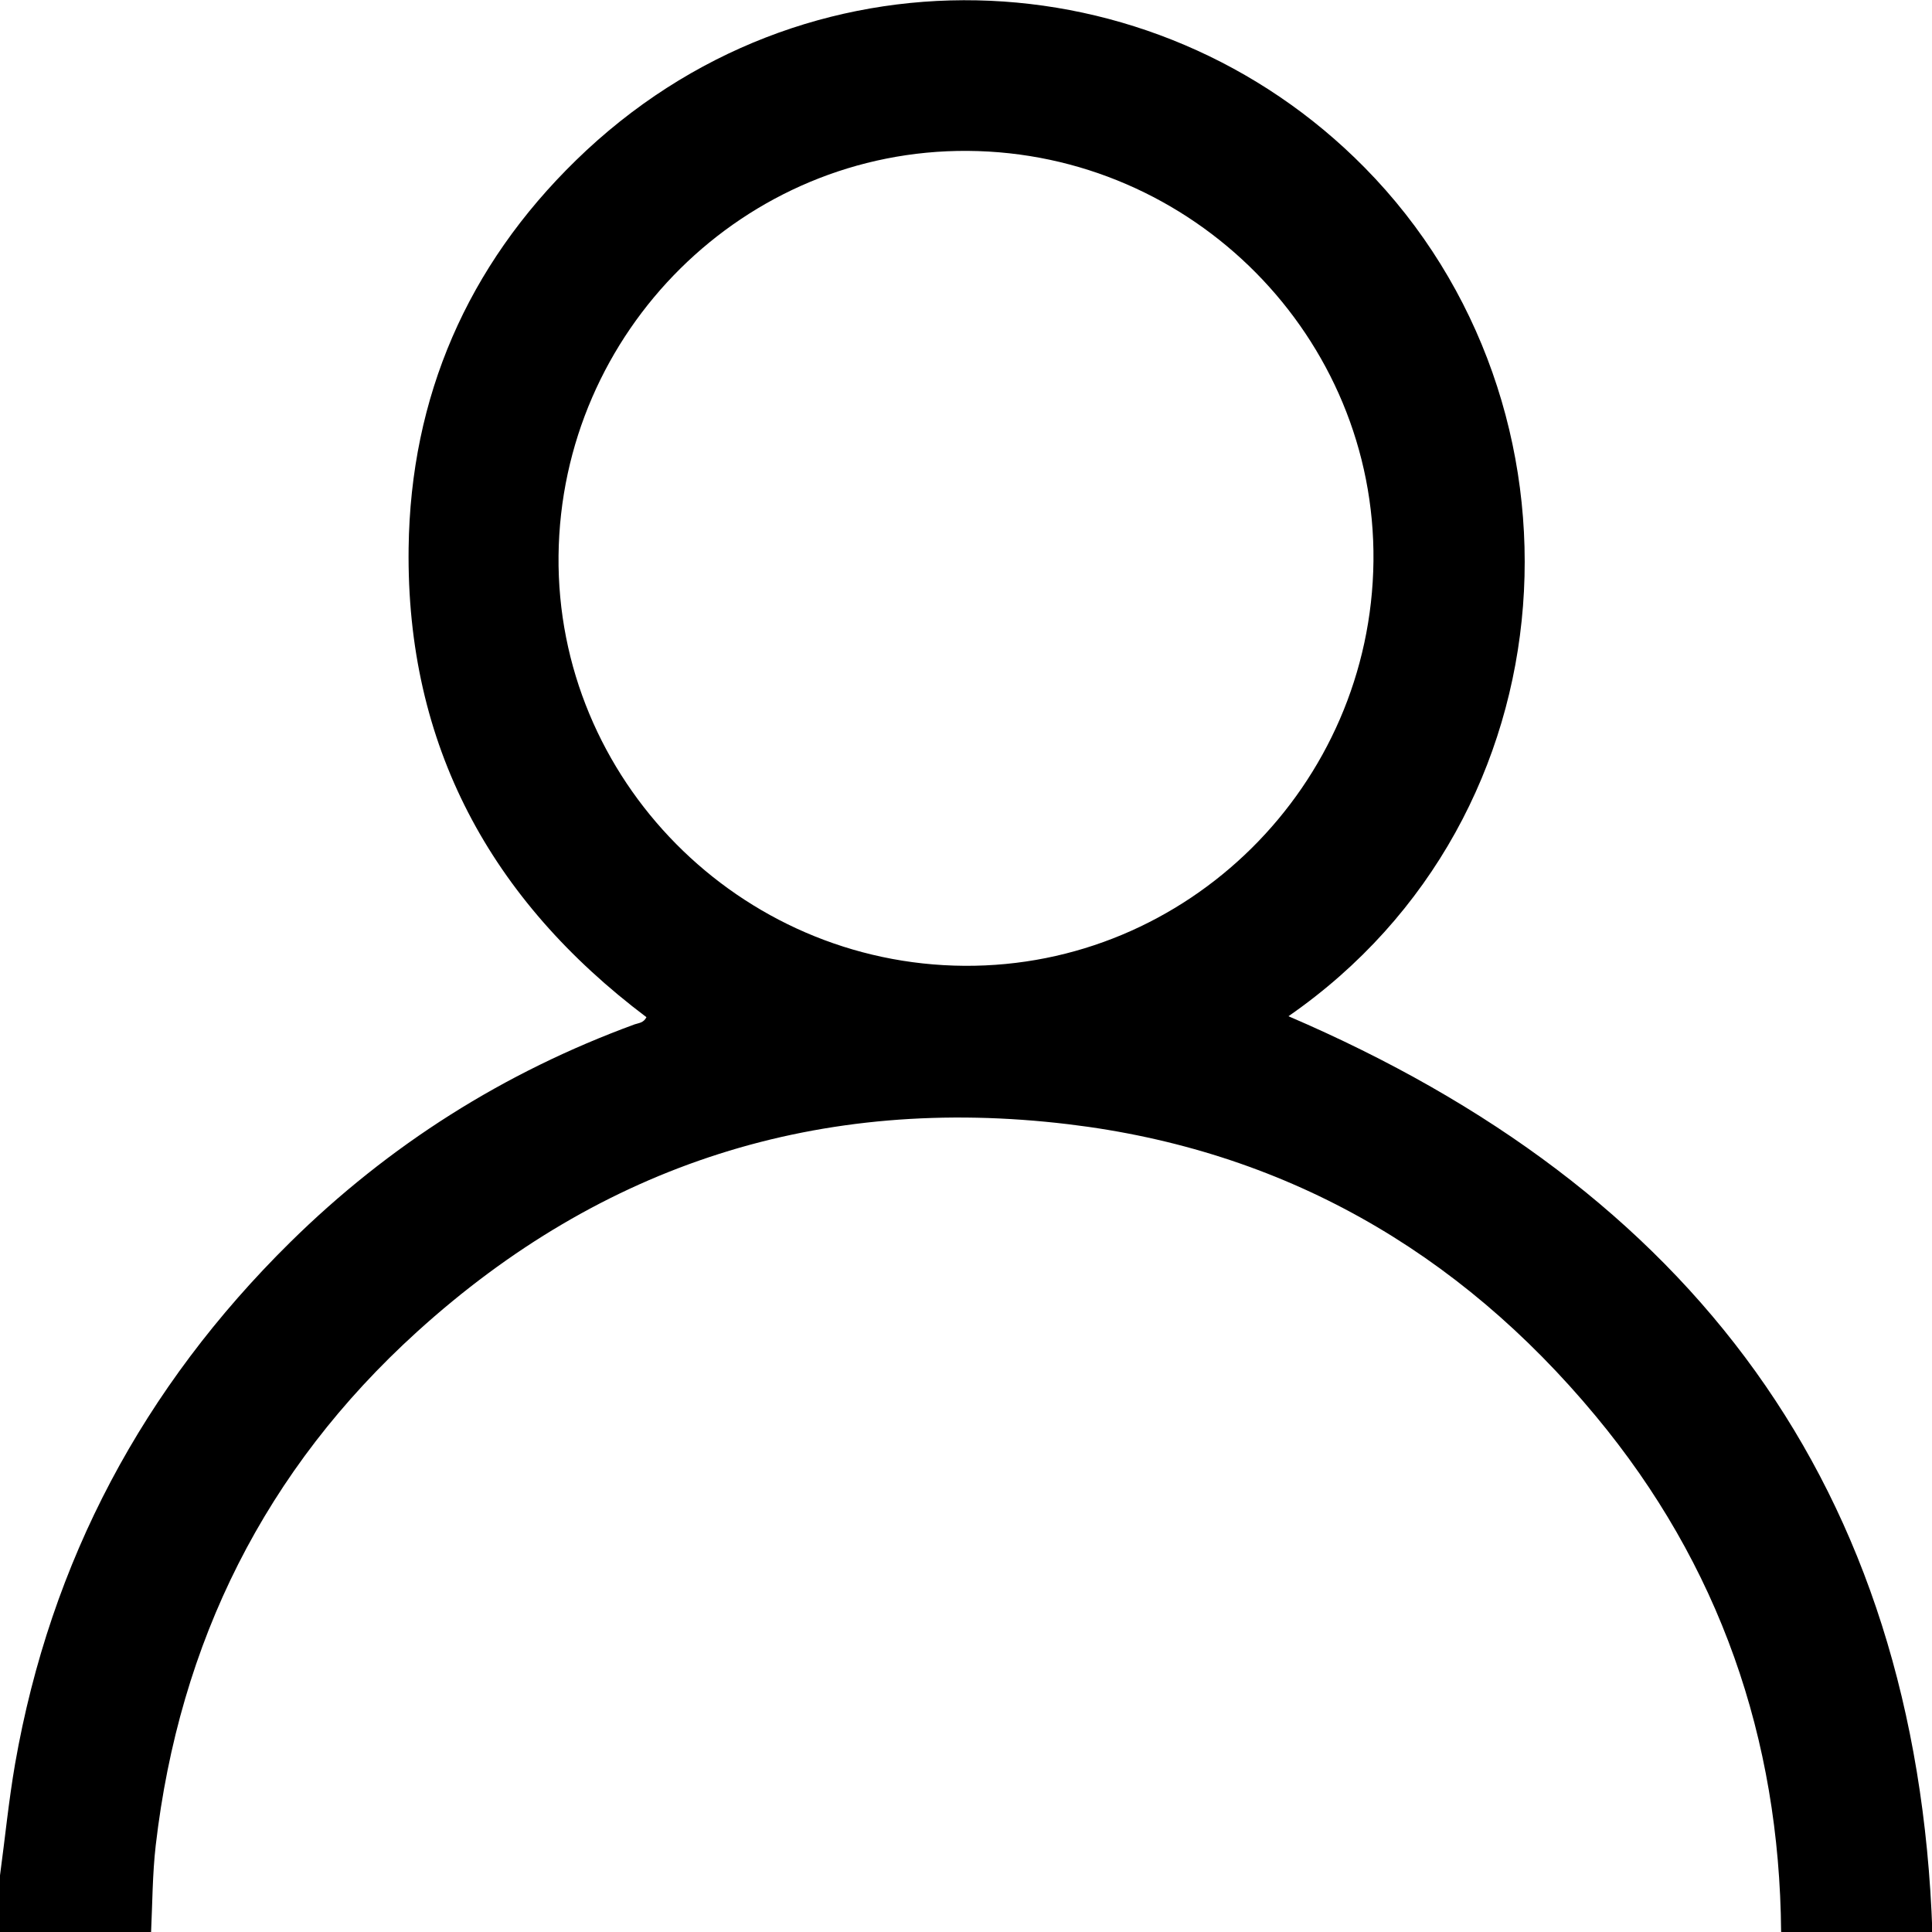
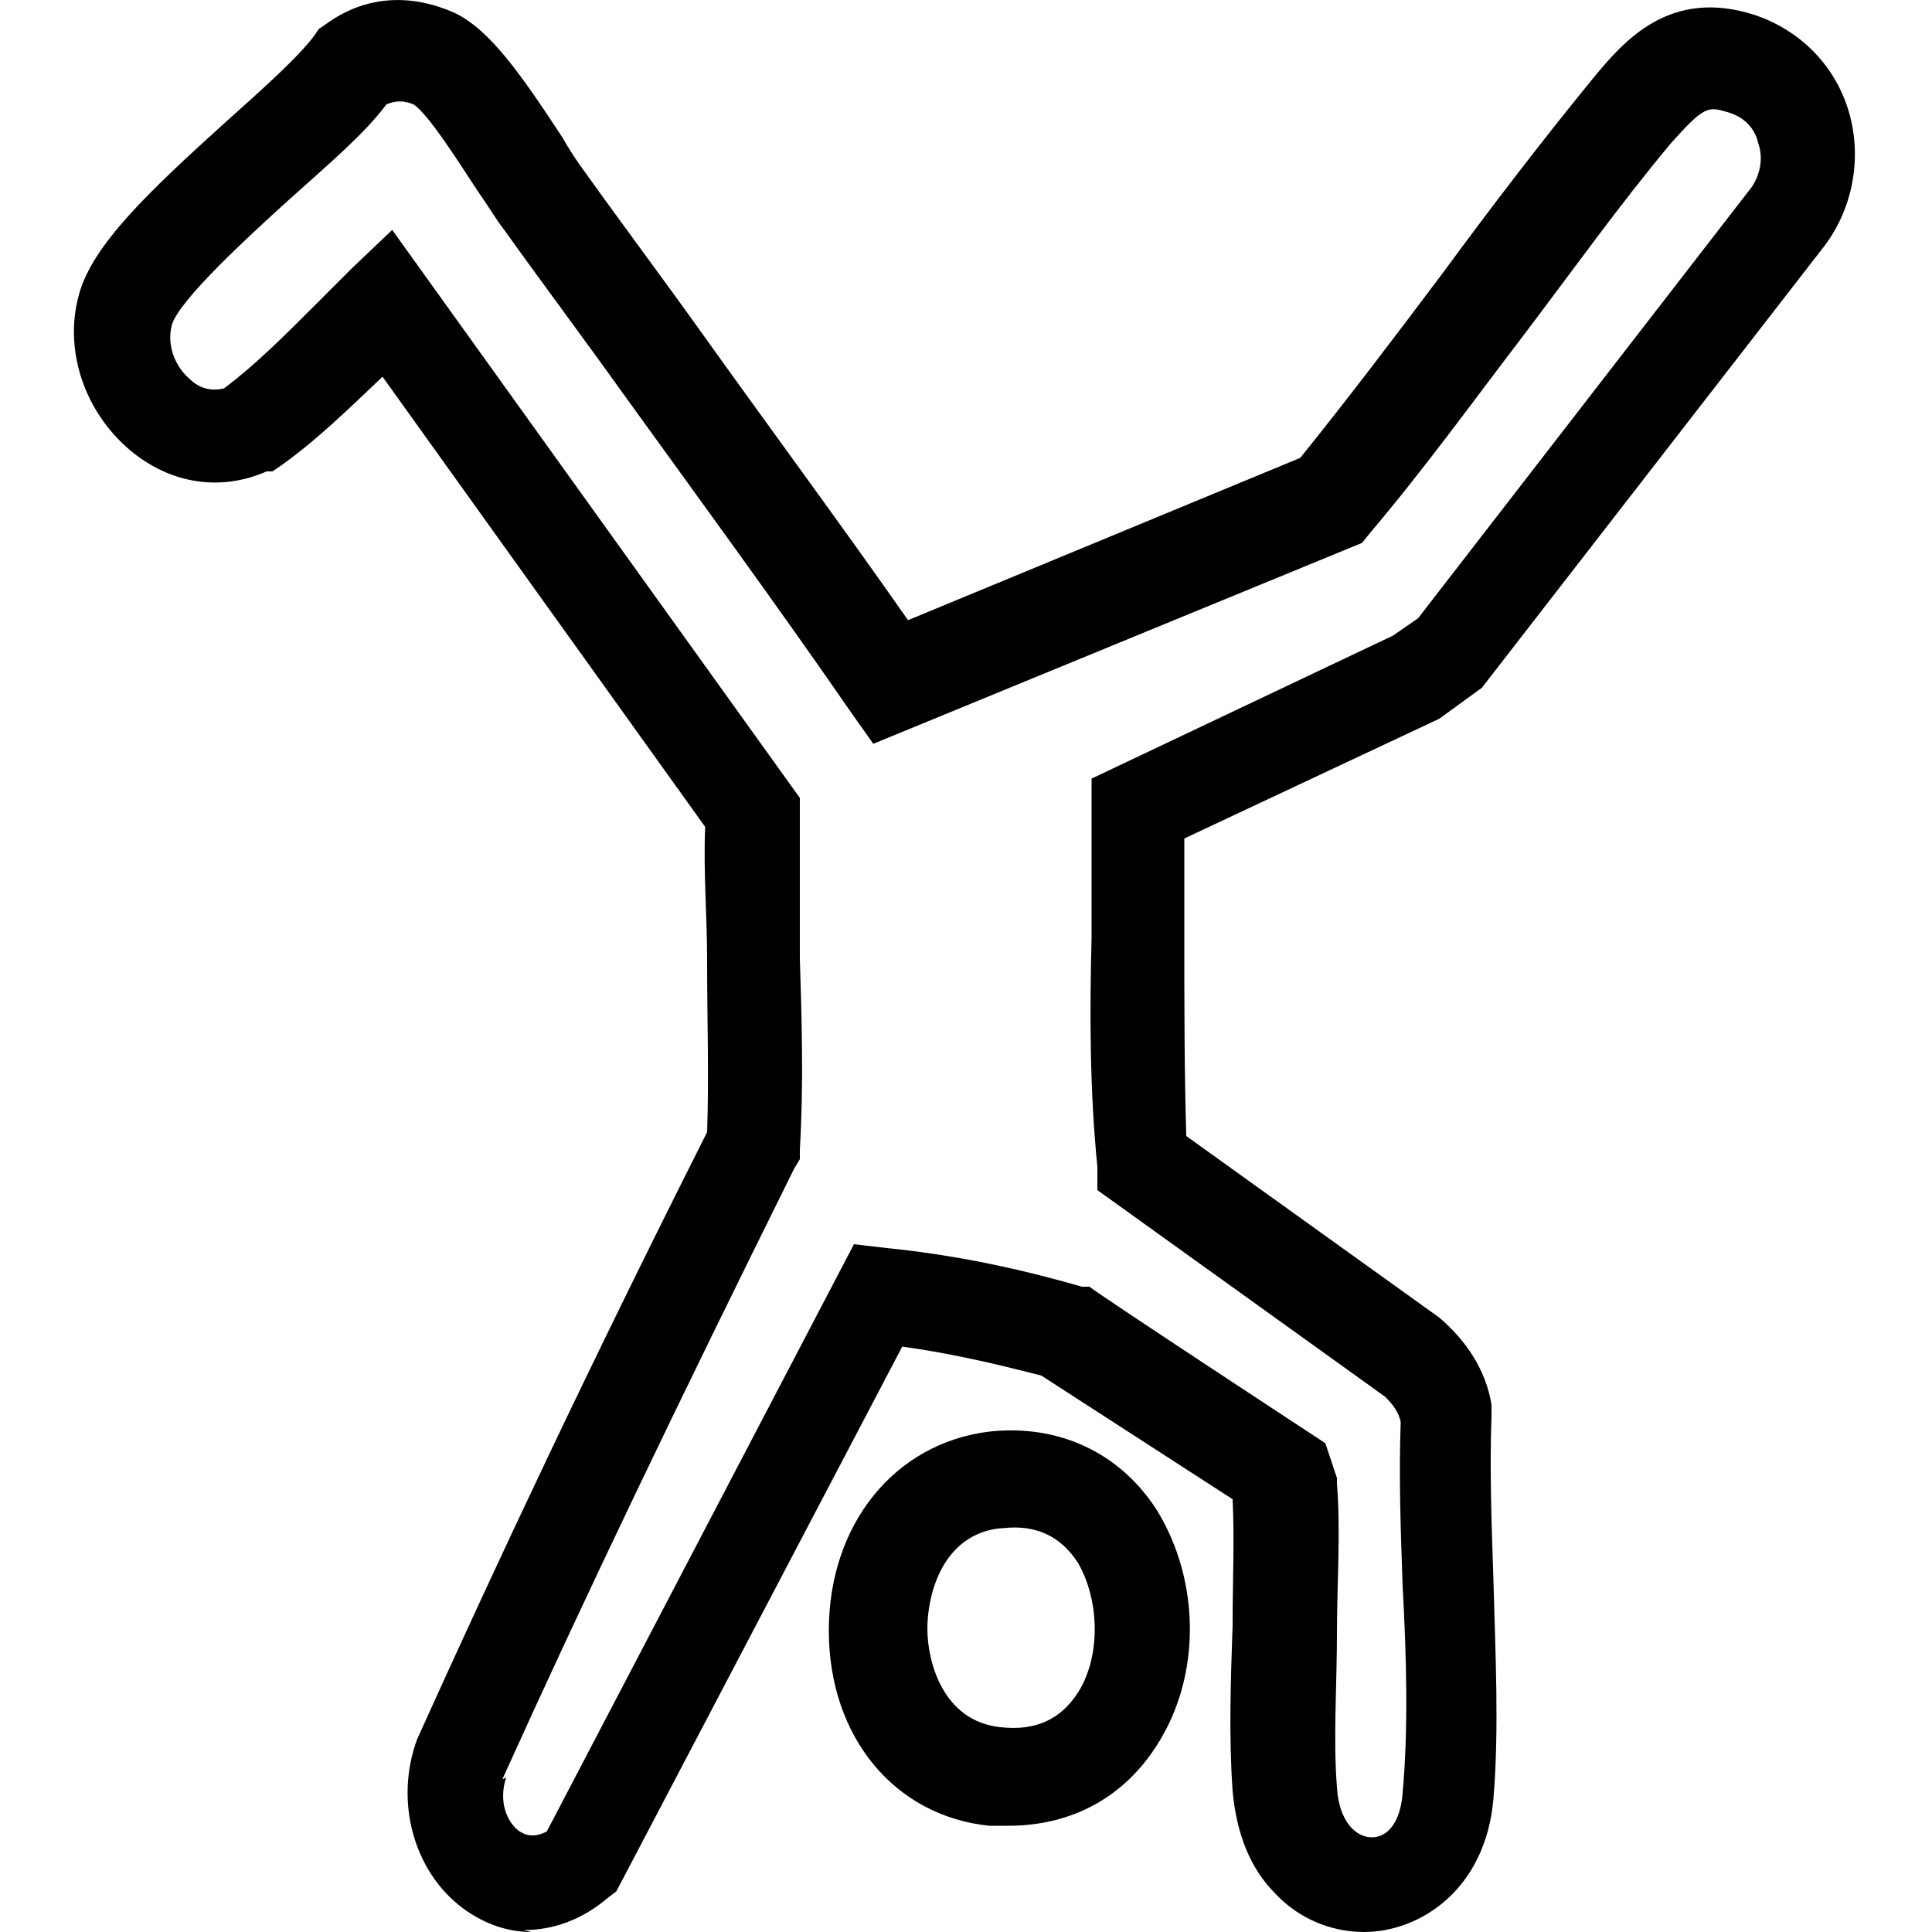
- <svg xmlns="http://www.w3.org/2000/svg" version="1.1" viewBox="0 0 100 100">
-   <g>
-     <g id="Livello_1">
-       <g id="FI0I3E">
-         <path d="M92.19,99.99c-.08-10.02-3.2-19-9.6-26.7-7.1-8.55-16.19-13.77-27.29-15.1-12.83-1.54-24.13,2.05-33.71,10.74-7.86,7.13-12.31,16.06-13.53,26.59-.17,1.48-.17,2.99-.24,4.48H0c0-.98,0-1.95,0-2.93.26-1.92.45-3.86.78-5.77,1.84-10.52,6.64-19.5,14.23-26.99,5.12-5.05,11.07-8.81,17.84-11.29.2-.07.46-.07.61-.37-8.06-6.07-12.44-14.08-12.31-24.28.1-7.84,3.05-14.6,8.66-20.07,11.81-11.53,29.93-10.68,40.82.37,12.15,12.32,11.03,33.56-3.94,43.93,20.83,8.93,32.53,24.31,33.33,47.4h-7.81ZM49.91,49.99c11.55.08,21.05-9.33,21.18-20.95.12-11.57-9.35-21.15-21-21.23-11.55-.08-21.05,9.33-21.18,20.95-.12,11.57,9.35,21.15,21,21.23Z" />
-       </g>
+ <svg xmlns="http://www.w3.org/2000/svg" id="Livello_1" version="1.1" viewBox="0 0 100 100">
+   <g id="Livello_11" data-name="Livello_1">
+     <g id="FI0I3E">
+       <path d="M87.2-81.1c0-10-3.2-19-9.6-26.7-7.1-8.6-16.2-13.8-27.3-15.1-12.8-1.5-24.1,2-33.7,10.7-7.9,7.1-12.3,16.1-13.5,26.6-.2,1.5-.2,3-.2,4.5h-7.8v-2.9c.3-1.9.4-3.9.8-5.8,1.8-10.5,6.6-19.5,14.2-27,5.1-5,11.1-8.8,17.8-11.3.2,0,.5,0,.6-.4-8.1-6.1-12.4-14.1-12.3-24.3.1-7.8,3-14.6,8.7-20.1,11.8-11.5,29.9-10.7,40.8.4,12.2,12.3,11,33.6-3.9,43.9,20.8,8.9,32.5,24.3,33.3,47.4h-7.8ZM45-131.1c11.5,0,21-9.3,21.2-21,.1-11.6-9.3-21.1-21-21.2-11.5,0-21,9.3-21.2,21-.1,11.6,9.3,21.2,21,21.2Z" />
    </g>
  </g>
+   <g>
+     <path d="M-36.7,199.2c-1.4-1.7-3.5-2.6-5.9-2.7h-.1s0,0,0,0c-2.9,1-6,1.7-9.1,2.5-3.7.9-7.5,1.8-10.9,3.1-.6.2-1.6.8-2.7,1.3-.6.3-1.4.8-1.8.9-.5-.3-1.5-1.2-1.7-1.5-.3-1.4-.5-3.5-.6-5.7-.3-4.7-.7-10-2.8-12.1s-4.2-2.3-6.7-1.7c-2.3.6-4.1,2.2-4.7,4.4-.4,1.4-.4,2.6-.3,3.9v.2c.1,3.5.7,13.5,1.8,18,.5,2,1.4,3.6,3.2,5.6,2.4,2.6,5,5,7.6,7.4,2.3,2.1,4.6,4.3,6.8,6.6v.4c-.3.3-.7.7-1.1,1.1-.4.4-1.1,1.2-1.4,1.1-3.1-4.1-6.8-8.7-11.1-12.8-1.1-1.1-11.1-10.1-12.8-10.6-3.2-1.1-6.3-.3-7.9,2.1-1.8,2.6-1.4,6,1,8.9,1.5,1.7,3.3,3.5,5.1,5.1,2,1.9,4.1,3.8,5.7,5.8,10.2,13.2,10.2,12.2,11.6,29.1.5,6.3,1,12.2,1.9,18,1,3.3,3.7,5.4,6.9,5.4s.2,0,.4,0c3.4-.2,6-2.6,6.7-6.3l1.6-14.3c2.4-3.2,5.5-6.1,8.5-8.9,7.5-7,15.3-14.2,11.3-26.6-2-6.4-5.8-8.6-10.1-11-1.2-.7-2.4-1.4-3.6-2.2,0,0,0,0-.1,0,1.2-.4,2.8-.7,4.5-1.1,5.2-1.1,11.7-2.4,12.5-7.5.4-2.3-.2-4.5-1.5-6.1ZM-68.8,274.3c-1-5.9-1.4-12-1.9-17.9-.9-11.9-5.6-17.4-5.6-17.4,0,0-10-15.9-18.1-23.2-.5-1.1-.4-1.8-.2-2.1.3-.3.9-.3,2,.2,1.9,1.8,3.9,3.5,5.8,5.1,3,2.6,6.1,5.2,8.8,8.2.6.7,1.7,2.1,2.9,3.7,3.2,4.1,5.5,7,6.7,7.6,1.7.8,3.5-1.1,5.3-3,.9-.9,1.7-1.8,2.4-2.1.2.1.6.7.9,1.1.8,1.1,1.8,2.4,3.2,2.2.8,0,1.7-.7,2.1-1.6.4-.8.4-1.6,0-2.3l-11.6-15.5c-.9-1.9-1-3.9-.3-5.8.7-1.9,2.2-3.3,4.1-4.1,2.9-1.2,6.4-2,9.8-2.8,3.2-.8,6.6-1.5,9.4-2.6,1.2-.3,1.9.4,2.2,1.1.3.8.2,1.9-.9,2.5l-18,4.9h-.1c-1.2.7-1.8,1.5-1.9,2.3,0,.8.4,1.7,1.5,2.6,2,1.6,4.2,2.7,6.4,3.7,4.1,2,8,3.9,10,8.9,2.7,6.8.7,10.8-4.1,16.3-2.3,2.6-4.9,5.2-7.4,7.6-2.8,2.7-5.6,5.5-8.2,8.5v.2c-.1,0-1.7,15.8-1.7,15.8-.7,1.1-1.4,1.7-2,1.6-.7-.1-1.5-1.7-1.8-3.7ZM-74.7,212.4l-.2-.3c-1.1-1.3-2.3-2.7-2.6-4.4.2-1.6-.2-4.8-.6-8.1-.5-4.3-1.2-9.6-.4-10.8,0-.2.4-.3.9-.4.6,0,1.2,0,1.4.3,0,.1.3.6.7,3.2.2,1.5.3,3.3.4,5.3.2,2.9.3,6,1,8,.3.9,1.2,1.6,2.1,2.1.4.3,1.1.7,1.1.9,0,.3-.2,1.3-.5,2.1-.5,1.4-1,3.1-.8,4.5-.9-.8-2.1-2-2.6-2.6Z" />
+     <path d="M-91.7,241.9c-7.1.9-9.9,6.8-9.4,11.9.4,5,4,10.1,10.7,10.1.3,0,.5,0,.8,0,4.2-.2,7.5-2.3,9.1-5.8,1.8-3.8,1.4-8.7-1.1-12.1-2.3-3.2-5.9-4.6-10.1-4.1ZM-89,258.5c-4,.7-6.3-1.8-6.8-4.6-.5-2.8.8-6,4.3-6.7,4-.7,6.3,1.8,6.8,4.6.5,2.8-.8,6-4.3,6.7Z" />
+   </g>
+   <path d="M151.1,271.5c-.3,0-.8-1-.9-1.4-.3-2.3,3.9-1.6,5.3-1.7l-2.7-9.2-21.6-3.8-2.3-9.6,17.8-4.6-6.1-17.8c-1.2-4.1,3.8-6.6,7.2-3.7,4.1,3.4,8.4,8.9,12.7,12.7,1.1,1,5.3,4.7,6.4,4.8,13.1-3.3,27.1-5.2,39.9-9.4,3.9-1.3,3.8-2.4,6.3-3.7,4.5-2.3,9.2-.1,11.7,3.9,2.6-3.5-2-8.5-3.5-12.3s-1.8-5.2-2.1-7.6-.6-5.4,2.1-5,.8,3.6,1,4.7c.4,2.8,1.5,6,2.6,8.6,2,4.5,6.1,8.2,2.7,13.4s-1.8,1.6-2.2,2.5c-1,2.5-.2,6.2-1.8,8.6-2.2,3.1-6.4,3.1-8.9.4h-.5s-8.5,9.9-8.5,9.9l8.2,11.7c1.5,2-4.1,7.3-5.4,5.4s2.2-3.9,2-4.7l-8.6-11.5,4.5-6.8s-4.6,3-4.9,3.2c-1.8,1.3-3.6,2.4-5.6,3.4l2,6.1,3.8,12.6s-5,1.3-6.3,1c-1.8-.3-2-2.5,0-3s2.4-.7,2.4-.7l-4.8-14.5-2.1.4s.8,1.4,1,1.9c1.7,5-2,10.1-7.3,9.6s-6.6-5.1-9.7-7.2l-11.9,1.1h-7.1c-.4.4,3.2,8.6,3.4,9.9s-.2,2.4-.3,2.4c-1.6,0-6.8.3-7.9,0ZM144.1,223.6l39,37.9c4.7,2.5,8.1-2.1,4.8-6.4-6-7.8-16.1-10-23.5-15.5-6.9-5.1-13.1-12.2-19.3-18.1-1-.5-2,.9-1,2ZM217.3,239.4c2.3,2.2,4.4-1.1,4.7-3.2s.2-3.7.2-4.6c0-6.6-9-6.7-9.3-2.7,0,.6,3.9,10.1,4.3,10.5ZM146.3,230.3l3.5,10.2,5.8-.8v-.8s-7.9-7.9-7.9-7.9l-1.3-.8ZM210.3,230.3l-13,3.6,4.4,4.1,9,2.4-.3-10.1ZM196,238.3l-2.5-3.9-13.5,3.1-9.8,2.1,10.2,4.8,15.6-6.2ZM202.2,243.7l-3.2-3.4-15.7,6.9c1.6,0,4.5,4.2,5.5,4.2l13.4-7.7ZM154,253.8l12.3-4.4s-7.1-7-7.6-7.1c-1.3-.4-7.8,1.5-7.8,1.5l3.1,10ZM147.8,244.5l-14.9,3.5,1,4.3,16.9,2.7-3.1-10.4ZM172.1,255.3l-3.3-3.1-9.2,3.2h12.4Z" />
+   <g id="Livello_12" data-name="Livello_1">
+     <g id="_x32_wUfNy">
+       <path d="M42.2,183.4c2,.4,4.1.6,6,1.2,12.2,3.5,21.3,14.2,22.1,26.8.7,11.1.6,22.2-2.7,33-2,6.5-4.7,12.7-8.3,18.5-.4.6-.5,1.1-.5,1.8,0,5.9,0,11.8,0,17.8,0,.7-.2.9-.9.9-15,0-30.1,0-45.1,0-.7,0-1-.2-1-.9,0-5.7,0-11.5,0-17.2,0-.6-.2-1-.7-1.3-3.1-2.1-6.2-4.1-9.2-6.3-11.4-8.1-9.9-25.1,2.7-31.2.2,0,.3-.2.6-.3-.1-.2-.2-.3-.3-.4-3.6-3.7-5.1-8.2-4.7-13.3.8-10.5,5.6-18.7,14.5-24.4,4-2.6,8.4-4,13.1-4.5.2,0,.5-.1.8-.2h13.7,0ZM34.9,260h18.6c.5,0,.8,0,1.1-.5,5.8-9.4,9.1-19.7,9.9-30.7.3-4.7.1-9.3.2-14,0-1.7-.1-3.3-.4-5-1.6-10-10.1-18.5-20.1-20.2-3.6-.6-7.2-.3-10.8-.4-2.3,0-4.5,0-6.8.4-11.8,1.9-21,13.2-20.5,25.2.2,4.7,3.9,8.9,8.6,9.6,2.8.4,5.7.2,8.6.2,4.3,0,7.7,1.8,10.2,5.3.3.4.5.6,1,.5,1.3,0,2.7,0,4,0,6.5,0,12.2-4.4,14-10.7.6-1.9.6-3.9.6-5.9,0-.4,0-.8.6-.8,1.6,0,3.1,0,4.7,0,.4,0,.6.1.6.6,0,.8,0,1.6,0,2.4-.3,8-4,14-11.1,17.9-3.6,2-7.4,2.5-11.4,2.3-.7,0-.9,0-1,.9-.4,5.9-5.3,10.6-11,10.8-3.9.1-7.8,0-11.7,0-.6,0-.7-.2-.7-.8,0-1.4,0-2.8,0-4.2,0-.8.3-.9,1-.9,3.5,0,7,0,10.6,0,3.4,0,6-2.5,6.1-5.8,0-3.3-2.6-5.9-6.1-5.9-3.6,0-7.2,0-10.9,0s-1.8,0-2.7.3c-5.1,1.3-8.4,4.5-9.4,9.6-1,5.1.8,9.4,5,12.5,3.1,2.3,6.4,4.4,9.6,6.6.5.3,1,.5,1.6.5,6.1,0,12.2,0,18.3,0h0ZM46.5,277.5c1.9,0,3.7,0,5.6,0,.6,0,.8,0,.8-.8,0-3.4,0-6.8,0-10.2,0-.6-.2-.8-.8-.8-3.6,0-7.2,0-10.8,0-3.3,0-5.9,2.6-6,5.8,0,3.2,2.6,5.8,5.9,5.9,1.8,0,3.5,0,5.3,0h0ZM31,265.8c-4.3,0-8.5,0-12.6,0-.7,0-.7.3-.7.8,0,3.3,0,6.7,0,10.1,0,.7.2.9.9.9,3.8,0,7.5,0,11.2,0h1.2c-2.1-3.9-2-7.8,0-11.7h0Z" />
+     </g>
+   </g>
+   <path d="M-212.6,1109.7l-9.1-60.9c-13.4-1.1-26.8-3.1-40.1-5.4s-27.5-4.4-39-8-8.1-2.9-11-7c-3.3-4.7-19.2-41.4-19.7-46.3s1.2-8.3,6.4-10.4l87.5-24-20.9-142.5c-2.5-20.2,15.9-34,33-20l109.6,127.6c70.6-19.4,140.9-40.2,211.1-60.8,3.3-1,9-1.5,11.5-2.5s10.2-12.5,13.8-15.2c26-19.7,57.9-6.5,70.4,21.4,19.7-24.3-4.1-51-15-73-12.2-24.5-19.2-53.1-20.5-80.5s-1.9-22,9.5-21.6,8.9,24.8,9.5,33.6c2.9,47.5,26.2,62.1,37.6,100.4,6.3,21.4,5.8,52.2-18.4,61.1-1.6,15.7-2.3,33.7-6.6,48.9-8.5,30.4-43.3,39.8-63.5,14.5l-5-7.5c0,8.6-5.9,14.4-12.6,19l-24.4,28.5,66.5,129.5c4,3.5,20.5-2.7,27,5s2.4,17.9-6.9,19-22.6.8-28,0-5.3-3.1-7.6-5.4l-64.9-125.1-2.6-7.4-23.2,20.3-1,2.3,15.3,102.1c-.6,6.6-3,12.2-10.2,13.2-12,1.7-28-.7-40.5-.4-6.7-2.9-9.3-12.1-5-18.1s5.8-4.5,6.5-4.5h26.5l-15-96.5c-.4-4.4.9-8,3.5-11.5,6.9-9.3,23.4-18.4,31.5-27.5l14.5-15.5L2.5,1001.2c-10.6,10.8-19.3,22.3-34.8,26.2-22,5.6-42.6,15.8-65.3,20.7-33.7,7.4-67.8,6.2-102,3.5l10,65.4c.7,7.8-2,14.8-10.5,15.6s-35.6.7-39.3-.8c-10.6-4.3-6.4-22.2,2.2-22.2h24.5ZM-216.6,940.7c24.4-5.6,48.4-12.9,72.4-20.1l1.6-2.3-92.9-105.6,19,128ZM145.2,847.9c-16.7,1.2-25.4,18.9-23.7,34.2.9,7.7,13.7,37,18.5,43.5,8.7,11.8,23.9,5.7,27.7-7.1s6.4-38.6,5.6-46.2c-1.5-14-13.6-25.4-28.1-24.4ZM61.4,887.7l31.5,43,17-19c-4-11.8-8-23.4-8.5-36l-40,12ZM-97.6,931.7l.9,3.5c17.1,17.3,31.1,37.6,47.5,55.5,1.5,1.6,7.3,8,8.8,7.8,36.5-20.5,71.8-42.9,105.7-67.4l-27.5-36.5-135.5,37ZM-63.6,1011.6l-61-72.5-88,24.6,9,63.9c47.7,5.8,96.2,6.3,139.9-16ZM-233.6,969.7l-71,20,8.9,22.4c23,6.2,46.7,9.5,70.1,13.6l-8-56Z" />
+   <path d="M541.6,1170.3c-6.1,0-12.1-1.9-17.5-5.8-13.1-9.5-18.1-27.7-11.8-43.5l.2-.5c20.7-45.6,44.3-94.9,74.1-155,.7-14.5.3-28.9-.2-44.1-.4-11.2-.8-22.7-.6-34.2l-82.6-115.3c-8.2,8.1-16.8,16.5-26.5,23.5l-1.2.9-1.4.6c-12.3,4.9-25.7,2.4-36-6.8-11.1-10-15.7-25.4-11.8-39.2,3.6-12.6,17.3-25.6,37.7-43.9,9.3-8.3,18.9-17,22.7-22.3l1.2-1.7,1.7-1.2c10.1-7.3,22-8.4,33.5-3.1,9.1,4.2,17,15.8,27.1,31.8,2.1,3.3,4.1,6.5,5.6,8.5,10,13.9,20.2,28,30.2,41.6,17.6,24.1,35.7,49,53.1,74l100.7-41.5c12.6-15.3,24.8-31.7,36.6-47.7,12.3-16.6,25.1-33.8,38.4-49.9,7.3-8.8,19.4-23.4,41.6-15.9,11.5,3.9,20.1,12.9,23.6,24.5,3.6,12,1,25.1-6.7,35l-87,112.4-11.1,8.1-65.2,30.9c0,8.5,0,17,0,25.3-.1,16.7-.3,34,.7,50.8l64.8,46.5.3.2c7,5.7,11.7,13.3,13.5,22.2l.3,1.5v1.5c-.6,13.3,0,27.2.5,42,.7,18.7,1.5,38.1-.2,56.2-2.1,23.4-18.6,34-33,34,0,0-.1,0-.2,0-8.6,0-16.7-3.6-22.9-10-6.3-6.5-10-15.5-10.9-26.1-1.1-13.9-.6-28.4-.1-42.5.4-11.2.7-21.8.4-32.1l-48.9-31.9c-13.2-3.5-25-6-35.6-7.5l-73.3,139.9-1.9,1.6c-6.8,5.7-14.4,8.6-21.9,8.6ZM535.5,1130.5c-2.2,5.8,0,11.3,3.3,13.7.9.6,3,2.2,6.9-.3l78.8-150.4,8.4.8c14.7,1.5,31,4.6,49.9,9.7l1.9.5,60.4,39.4,2.8,8.8v1.6c.8,12.6.4,25.6,0,38.1-.5,14-.9,27.1,0,39.7.7,9,5,13,8.9,13h0c4.3,0,7.5-4.4,8.1-11.2,1.5-16.5.8-35,0-53-.5-14-1.1-28.4-.6-42.2-.7-2.5-2.1-4.5-4.1-6.2l-73.7-52.8-.5-5.8c-1.6-19.7-1.4-39.5-1.2-58.7,0-10.7.2-21.8,0-32.7l-.2-8.1,77.6-36.8,6.3-4.6,84.9-109.6c2.8-3.6,3.8-8.3,2.5-12.5-.7-2.2-2.6-6.3-7.7-8-4.7-1.6-6.2-1.6-14.3,8.2-12.9,15.6-25.5,32.5-37.6,48.8-12.6,17-25.7,34.6-39.5,51.1l-2,2.4-125.1,51.5-5.7-8.3c-19-27.5-39.1-55.1-58.5-81.7-9.9-13.7-20.2-27.8-30.2-41.7-1.8-2.5-3.9-5.8-6.3-9.6-3.8-6-12.8-20.1-16.7-22.6-2.6-1.2-4.6-1.2-6.8,0-5.7,7.2-15,15.6-24.8,24.4-10.6,9.6-28.5,25.5-30.4,32.2-1.5,5.4,1.1,10.8,4.5,13.8,2,1.8,5,3.5,8.7,2.6,8-6,15.4-13.3,23.2-21.1,3.1-3.1,6.3-6.2,9.5-9.3l10.4-9.9,104.2,145.6v4.2c-.4,12.2,0,24.8.4,37,.5,15.9,1.1,32.4,0,49l-.2,2.5-1.1,2.3c-30.2,60.8-53.9,110.5-74.7,156.3ZM512.3,701h0s0,0,0,0Z" />
+   <path d="M664.6,1143c-1.8,0-3.6,0-5.4-.3-24.1-2.4-41-22.9-41.1-49.9-.1-27.3,16.8-48.2,41.2-50.8h0c18-1.9,33.6,5.4,43,20.3,11.1,17.6,11.3,42.2.4,59.8-8.3,13.5-22,20.9-38.1,20.9ZM662,1066.8h0c-15,1.6-19,17-18.9,25.8,0,8.7,4,23.7,18.6,25.2,8.9.9,15.6-2.1,19.8-8.9,5.8-9.3,5.6-24-.3-33.4-4.2-6.7-10.7-9.7-19.2-8.8Z" />
+   <g>
+     <path d="M27.5,100c-1.2,0-2.4-.4-3.5-1.2-2.6-1.9-3.6-5.6-2.4-8.8h0c4.2-9.3,8.9-19.3,15-31.4.1-2.9,0-5.8,0-8.9,0-2.3-.2-4.6-.1-6.9l-16.7-23.3c-1.7,1.6-3.4,3.3-5.4,4.7l-.3.2h-.3c-2.5,1.1-5.2.6-7.3-1.3-2.2-2-3.2-5.1-2.4-7.9.7-2.5,3.5-5.2,7.6-8.9,1.9-1.7,3.8-3.4,4.6-4.5l.2-.3.3-.2c2-1.5,4.4-1.7,6.8-.6,1.8.9,3.4,3.2,5.5,6.4.4.7.8,1.3,1.1,1.7,2,2.8,4.1,5.6,6.1,8.4,3.5,4.9,7.2,9.9,10.7,14.9l20.3-8.4c2.5-3.1,5-6.4,7.4-9.6,2.5-3.4,5.1-6.8,7.8-10.1,1.5-1.8,3.9-4.7,8.4-3.2,2.3.8,4.1,2.6,4.8,5,.7,2.4.2,5.1-1.4,7.1l-17.6,22.7-2.2,1.6-13.2,6.2c0,1.7,0,3.4,0,5.1,0,3.4,0,6.9.1,10.3l13.1,9.4h0c1.4,1.2,2.4,2.7,2.7,4.5v.3c0,0,0,.3,0,.3-.1,2.7,0,5.5.1,8.5.1,3.8.3,7.7,0,11.3-.4,4.7-3.8,6.9-6.7,6.9,0,0,0,0,0,0-1.7,0-3.4-.7-4.6-2-1.3-1.3-2-3.1-2.2-5.3-.2-2.8-.1-5.7,0-8.6,0-2.3.1-4.4,0-6.5l-9.9-6.4c-2.7-.7-5-1.2-7.2-1.5l-14.8,28.2-.4.3c-1.4,1.2-2.9,1.7-4.4,1.7ZM26.2,92c-.4,1.2,0,2.3.7,2.8.2.1.6.4,1.4,0l15.9-30.4,1.7.2c3,.3,6.3.9,10.1,2h.4c0,.1,12.2,8.1,12.2,8.1l.6,1.8v.3c.2,2.5,0,5.2,0,7.7,0,2.8-.2,5.5,0,8,.1,1.8,1,2.6,1.8,2.6h0c.9,0,1.5-.9,1.6-2.3.3-3.3.2-7.1,0-10.7-.1-2.8-.2-5.7-.1-8.5-.1-.5-.4-.9-.8-1.3l-14.9-10.7v-1.2c-.4-4-.4-8-.3-11.9,0-2.2,0-4.4,0-6.6v-1.6s15.6-7.4,15.6-7.4l1.3-.9,17.1-22.1c.6-.7.8-1.7.5-2.5-.1-.5-.5-1.3-1.6-1.6-1-.3-1.2-.3-2.9,1.6-2.6,3.1-5.1,6.6-7.6,9.9-2.6,3.4-5.2,7-8,10.3l-.4.5-25.3,10.4-1.2-1.7c-3.8-5.5-7.9-11.1-11.8-16.5-2-2.8-4.1-5.6-6.1-8.4-.4-.5-.8-1.2-1.3-1.9-.8-1.2-2.6-4.1-3.4-4.6-.5-.2-.9-.2-1.4,0-1.1,1.5-3,3.1-5,4.9-2.1,1.9-5.7,5.2-6.1,6.5-.3,1.1.2,2.2.9,2.8.4.4,1,.7,1.8.5,1.6-1.2,3.1-2.7,4.7-4.3.6-.6,1.3-1.3,1.9-1.9l2.1-2,21.1,29.4v.8c0,2.5,0,5,0,7.5.1,3.2.2,6.5,0,9.9v.5s-.3.5-.3.5c-6.1,12.3-10.9,22.3-15.1,31.6ZM21.5,5.2h0s0,0,0,0Z" />
+     <path d="M52.3,94.5c-.4,0-.7,0-1.1,0-4.9-.5-8.3-4.6-8.3-10.1,0-5.5,3.4-9.7,8.3-10.3h0c3.6-.4,6.8,1.1,8.7,4.1,2.2,3.6,2.3,8.5,0,12.1-1.7,2.7-4.4,4.2-7.7,4.2ZM51.8,79.1h0c-3,.3-3.8,3.4-3.8,5.2,0,1.7.8,4.8,3.8,5.1,1.8.2,3.1-.4,4-1.8,1.2-1.9,1.1-4.8,0-6.7-.9-1.4-2.2-2-3.9-1.8Z" />
+   </g>
</svg>
